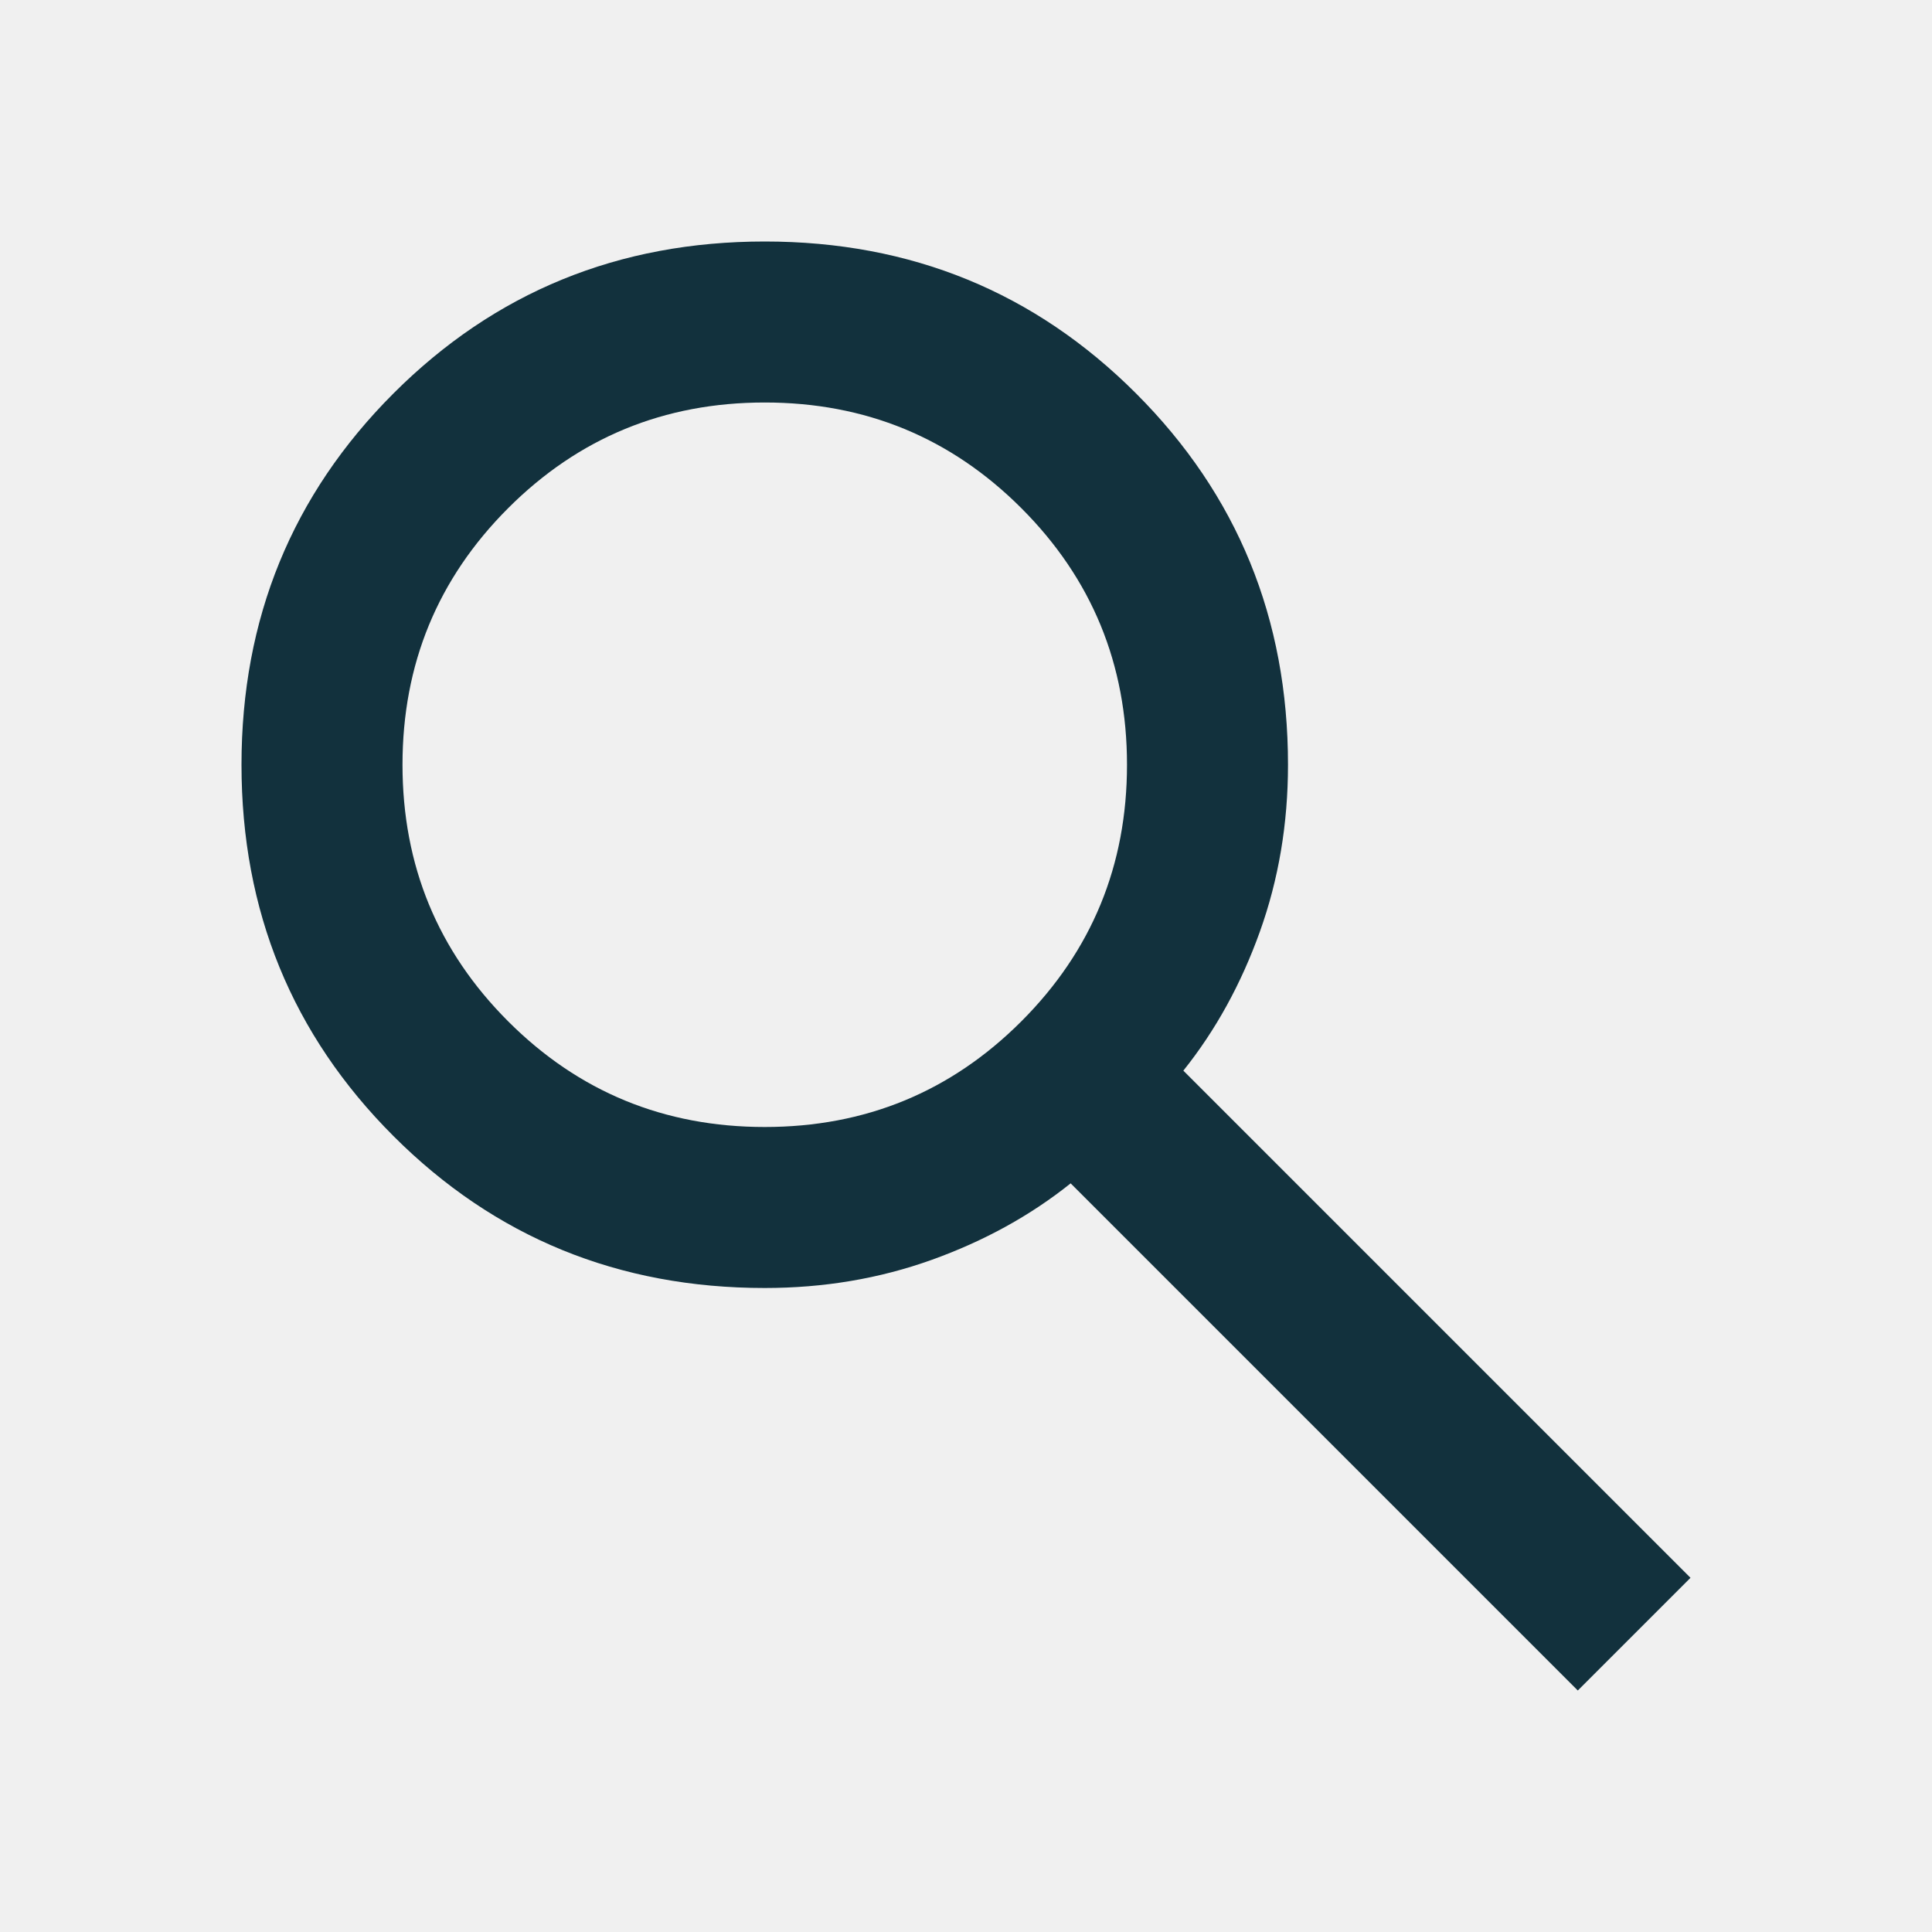
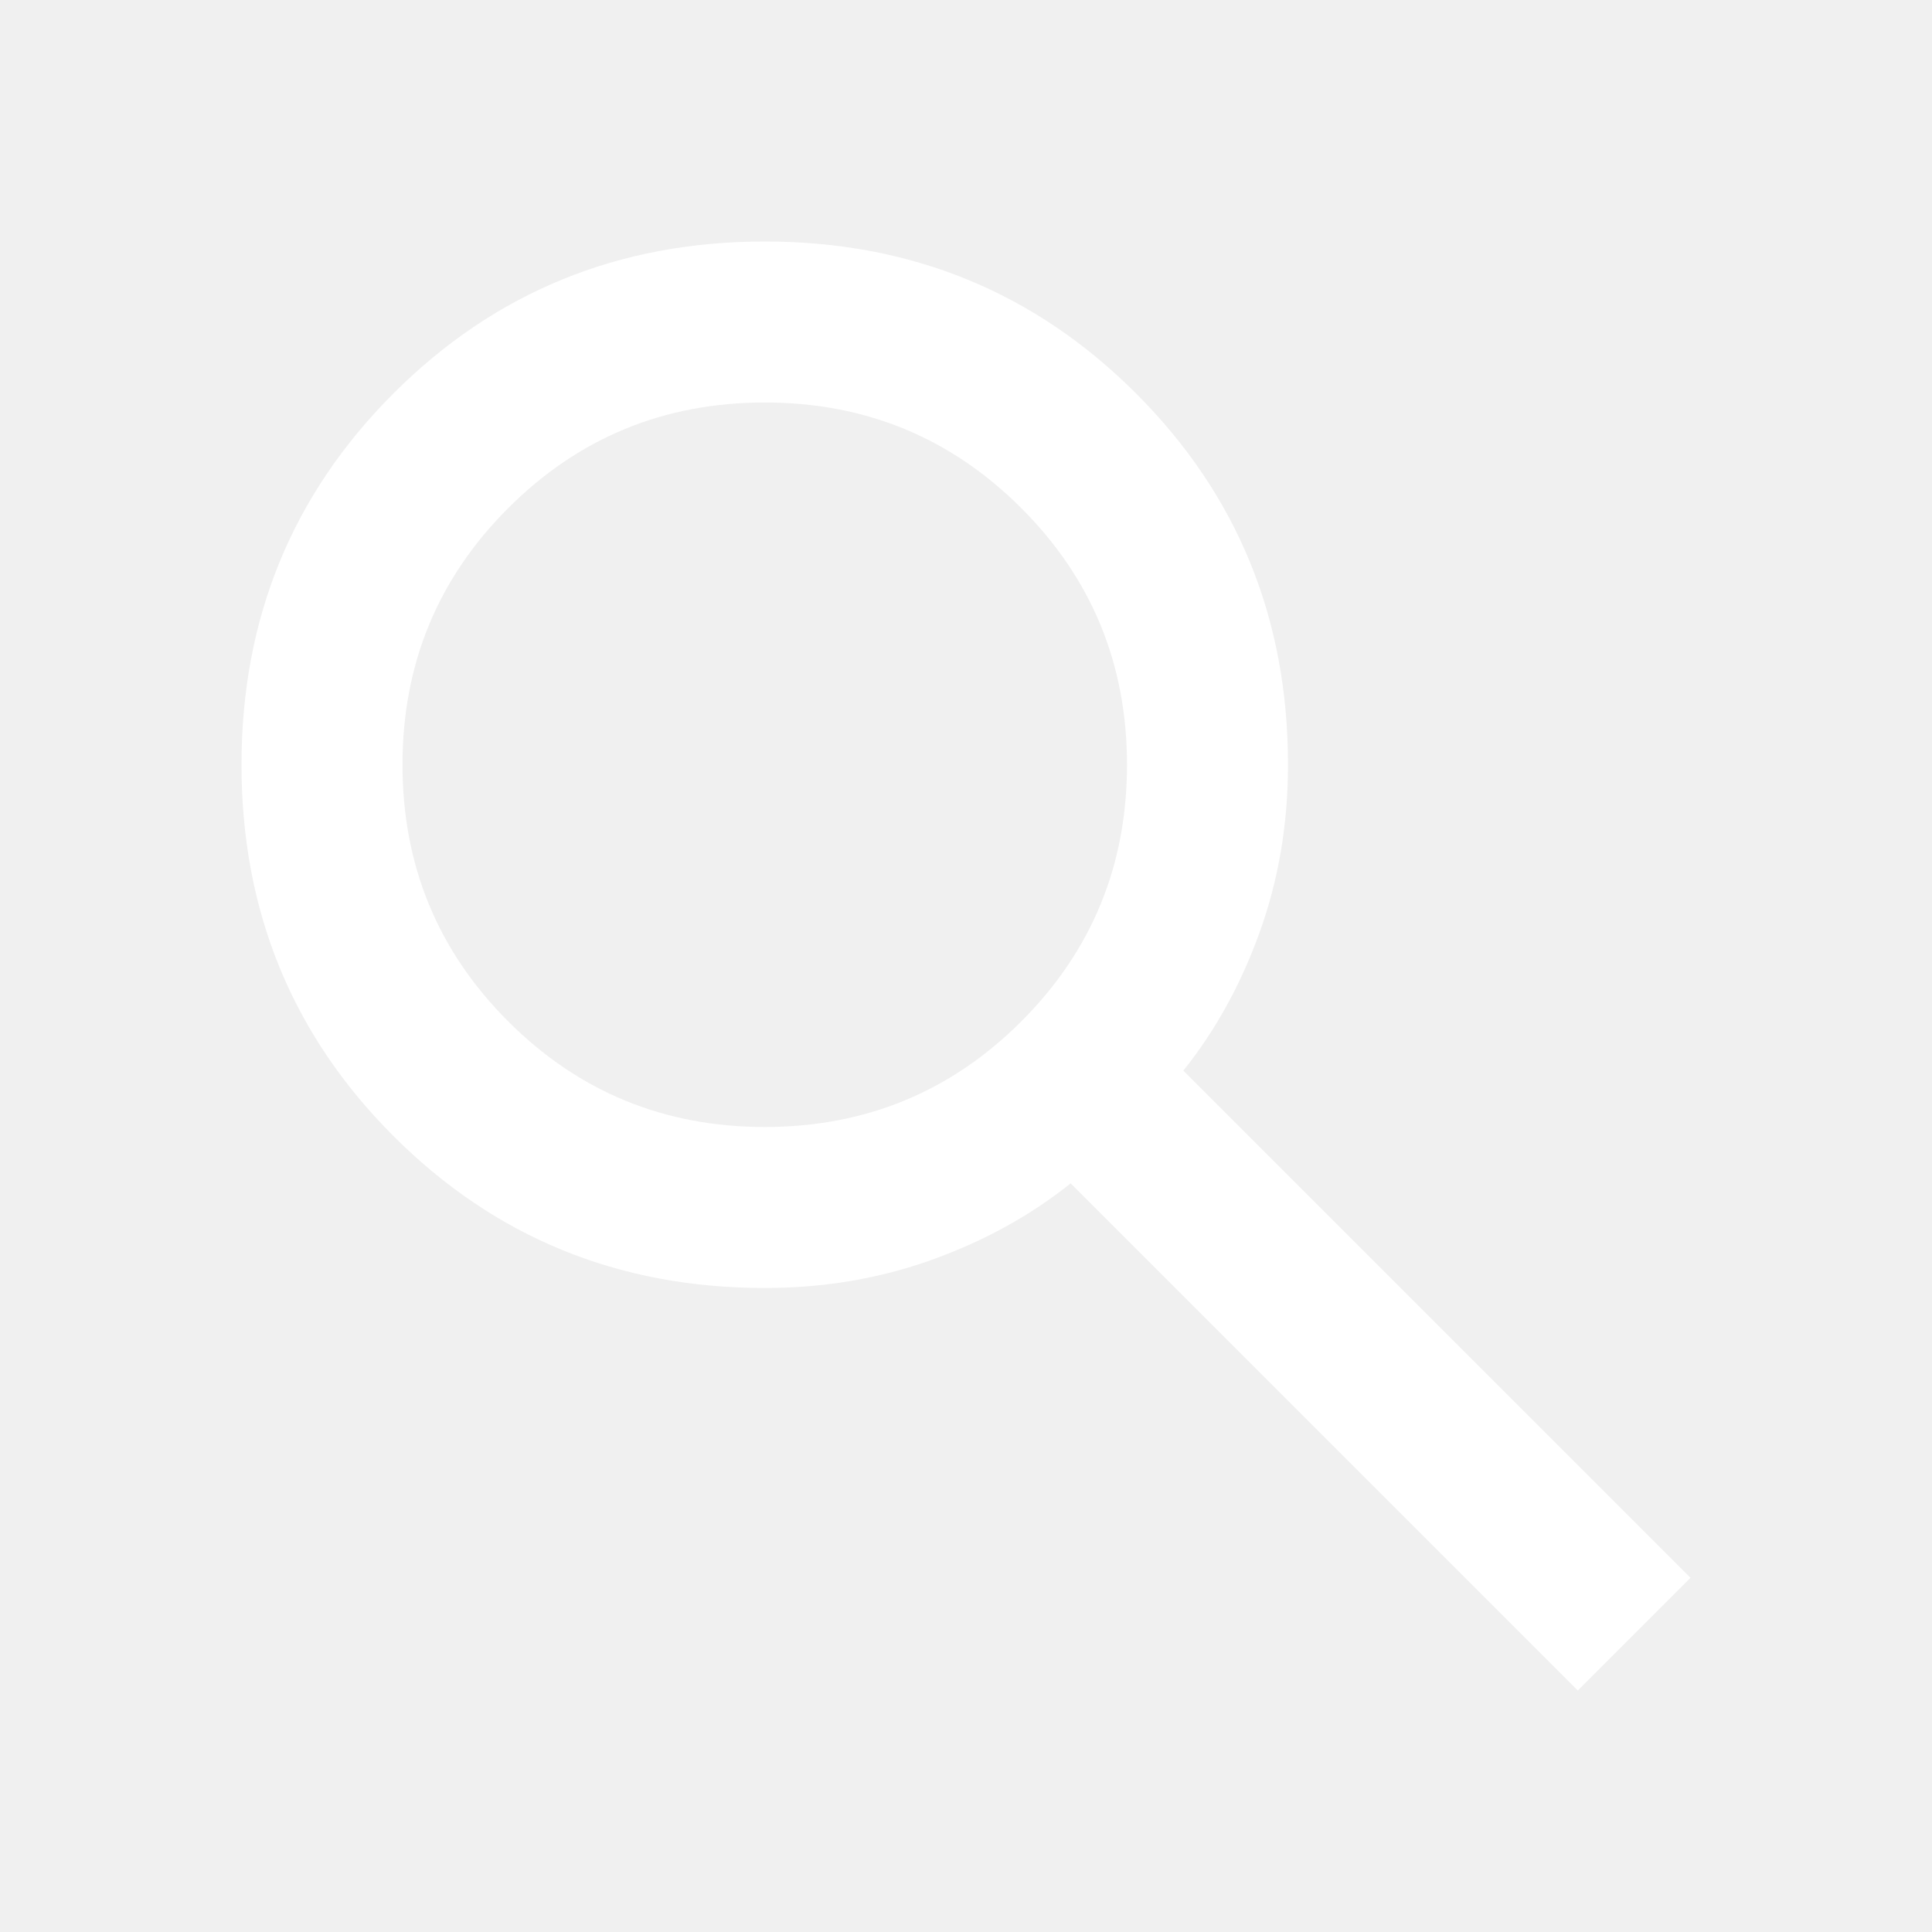
- <svg xmlns="http://www.w3.org/2000/svg" height="24px" viewBox="0 -960 960 960" width="24px" fill="#12313D">
+ <svg xmlns="http://www.w3.org/2000/svg" height="24px" viewBox="0 -960 960 960" width="24px" fill="#FFFFFF">
  <path d="M784-120 532-372q-30 24-69 38t-83 14q-109 0-184.5-75.5T120-580q0-109 75.5-184.5T380-840q109 0 184.5 75.5T640-580q0 44-14 83t-38 69l252 252-56 56ZM380-400q75 0 127.5-52.5T560-580q0-75-52.5-127.5T380-760q-75 0-127.5 52.5T200-580q0 75 52.5 127.5T380-400Z" />
</svg>
